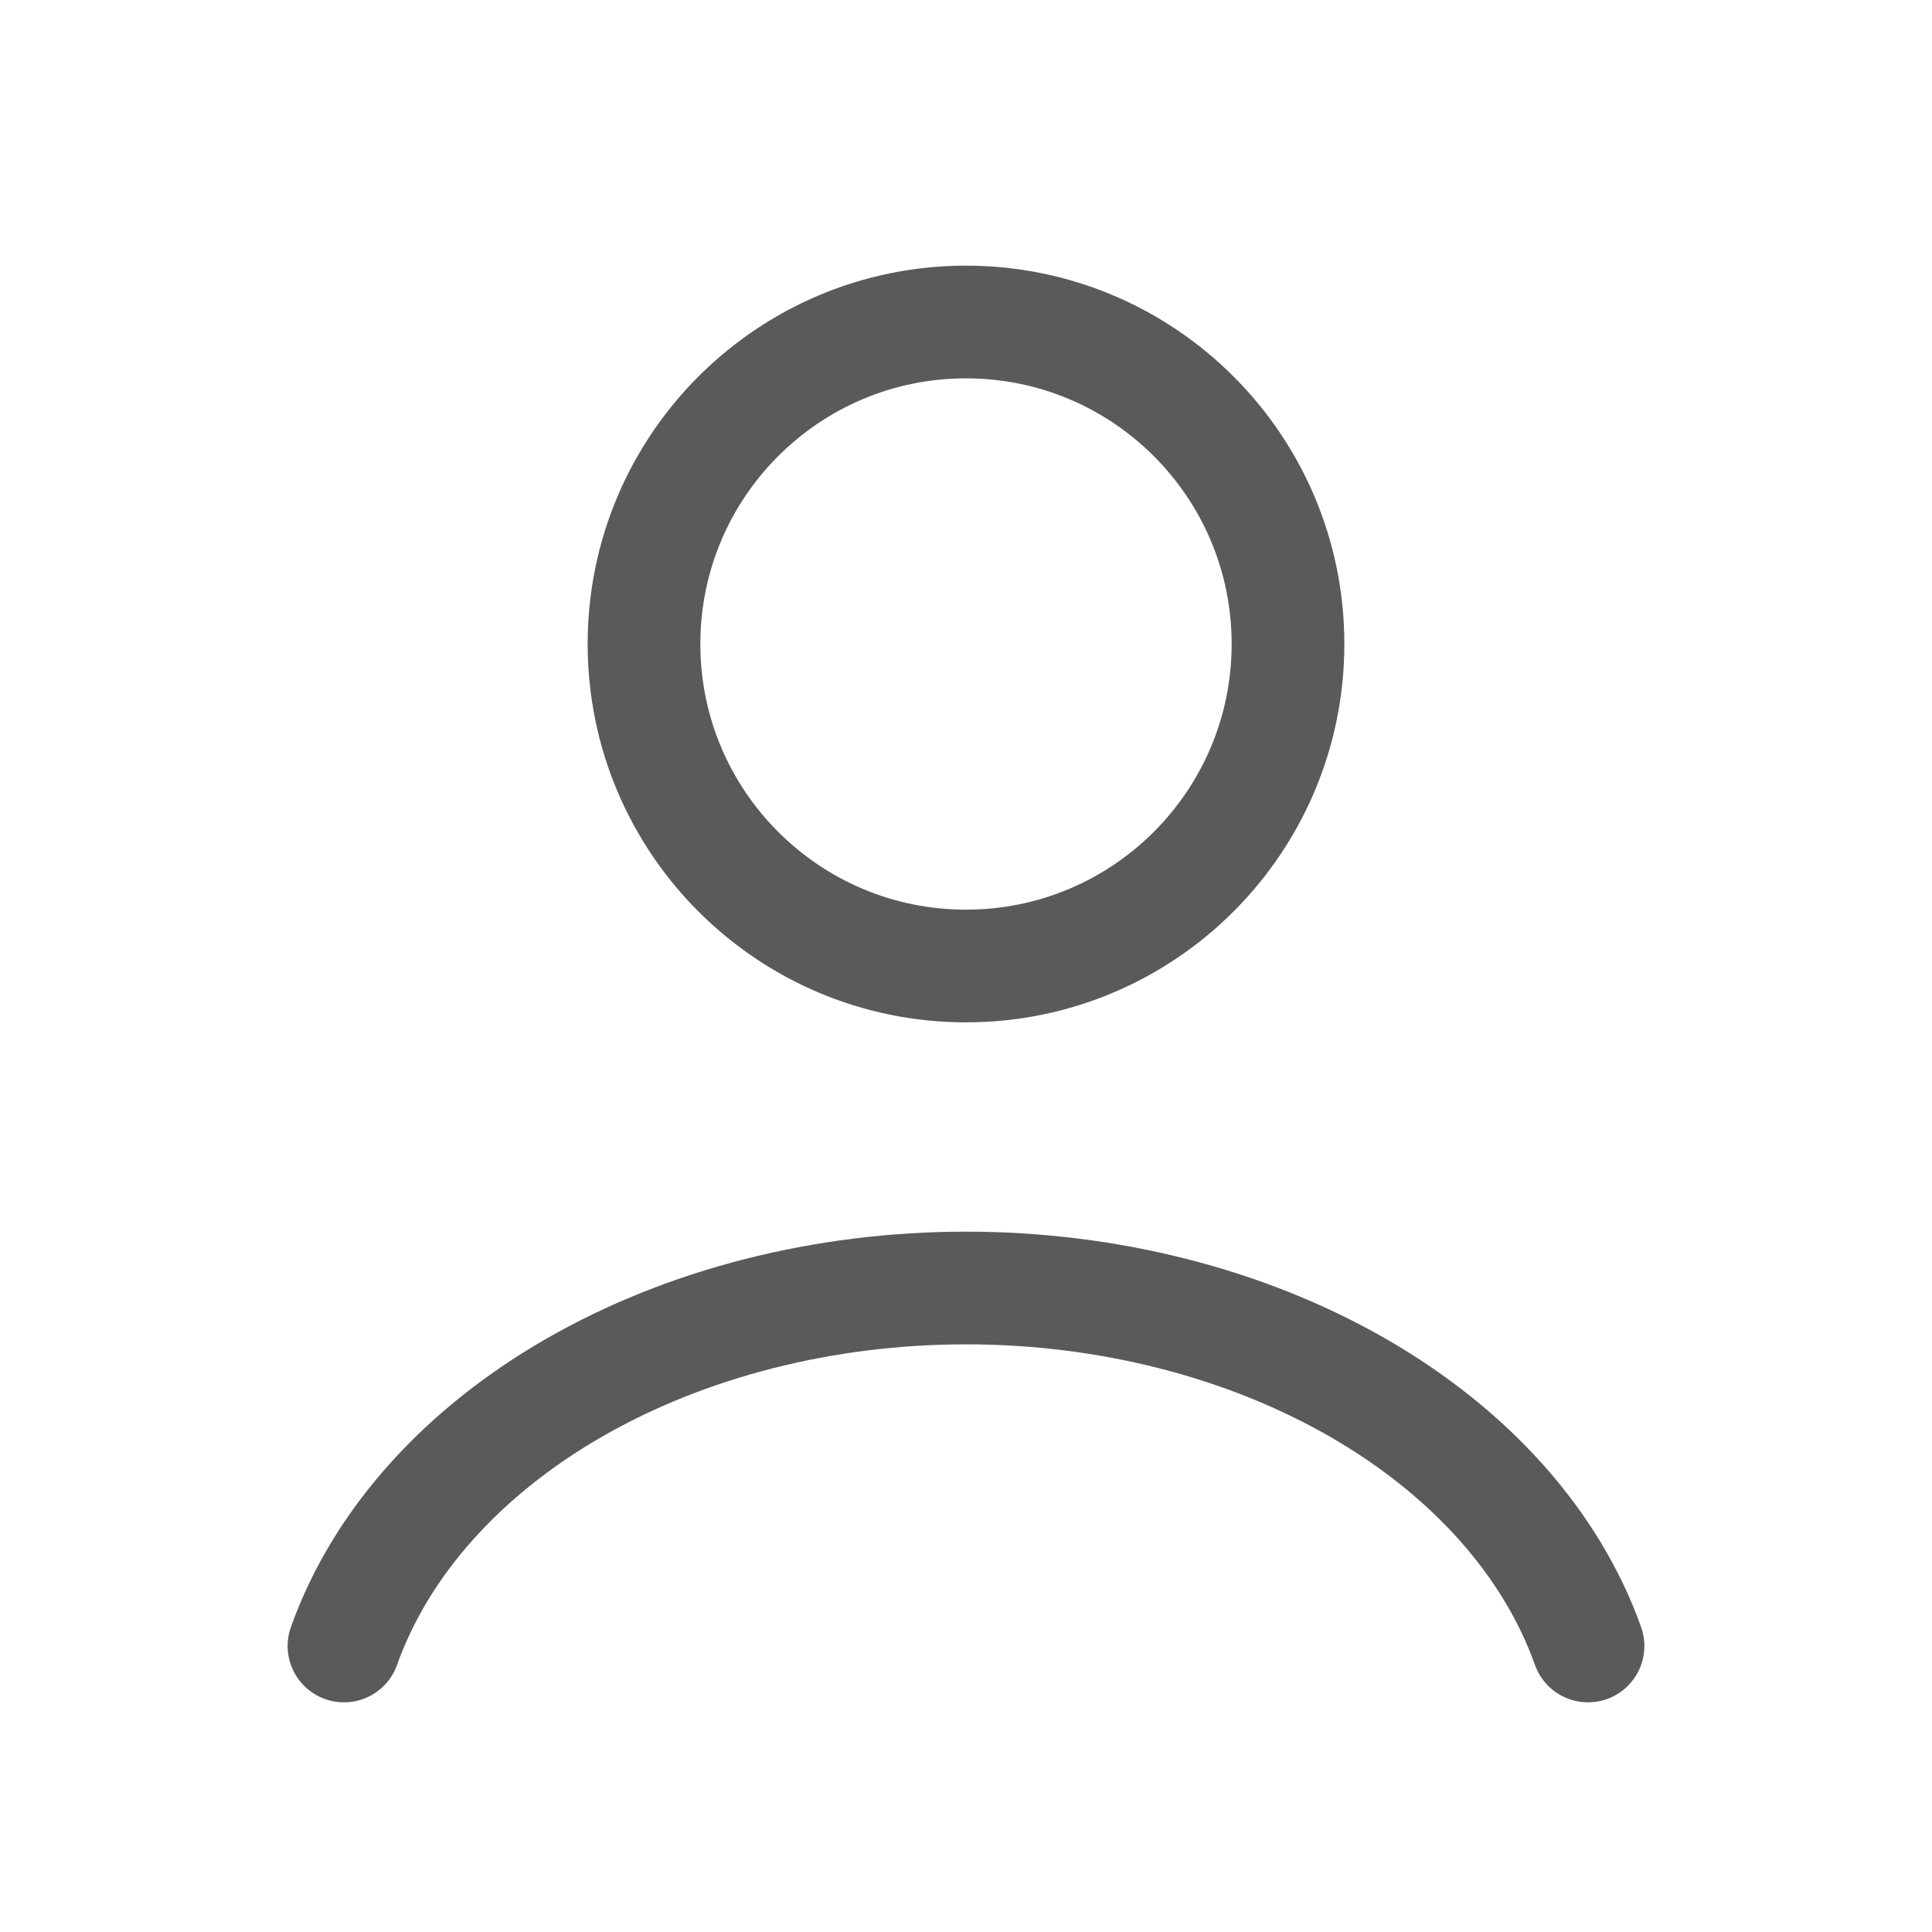
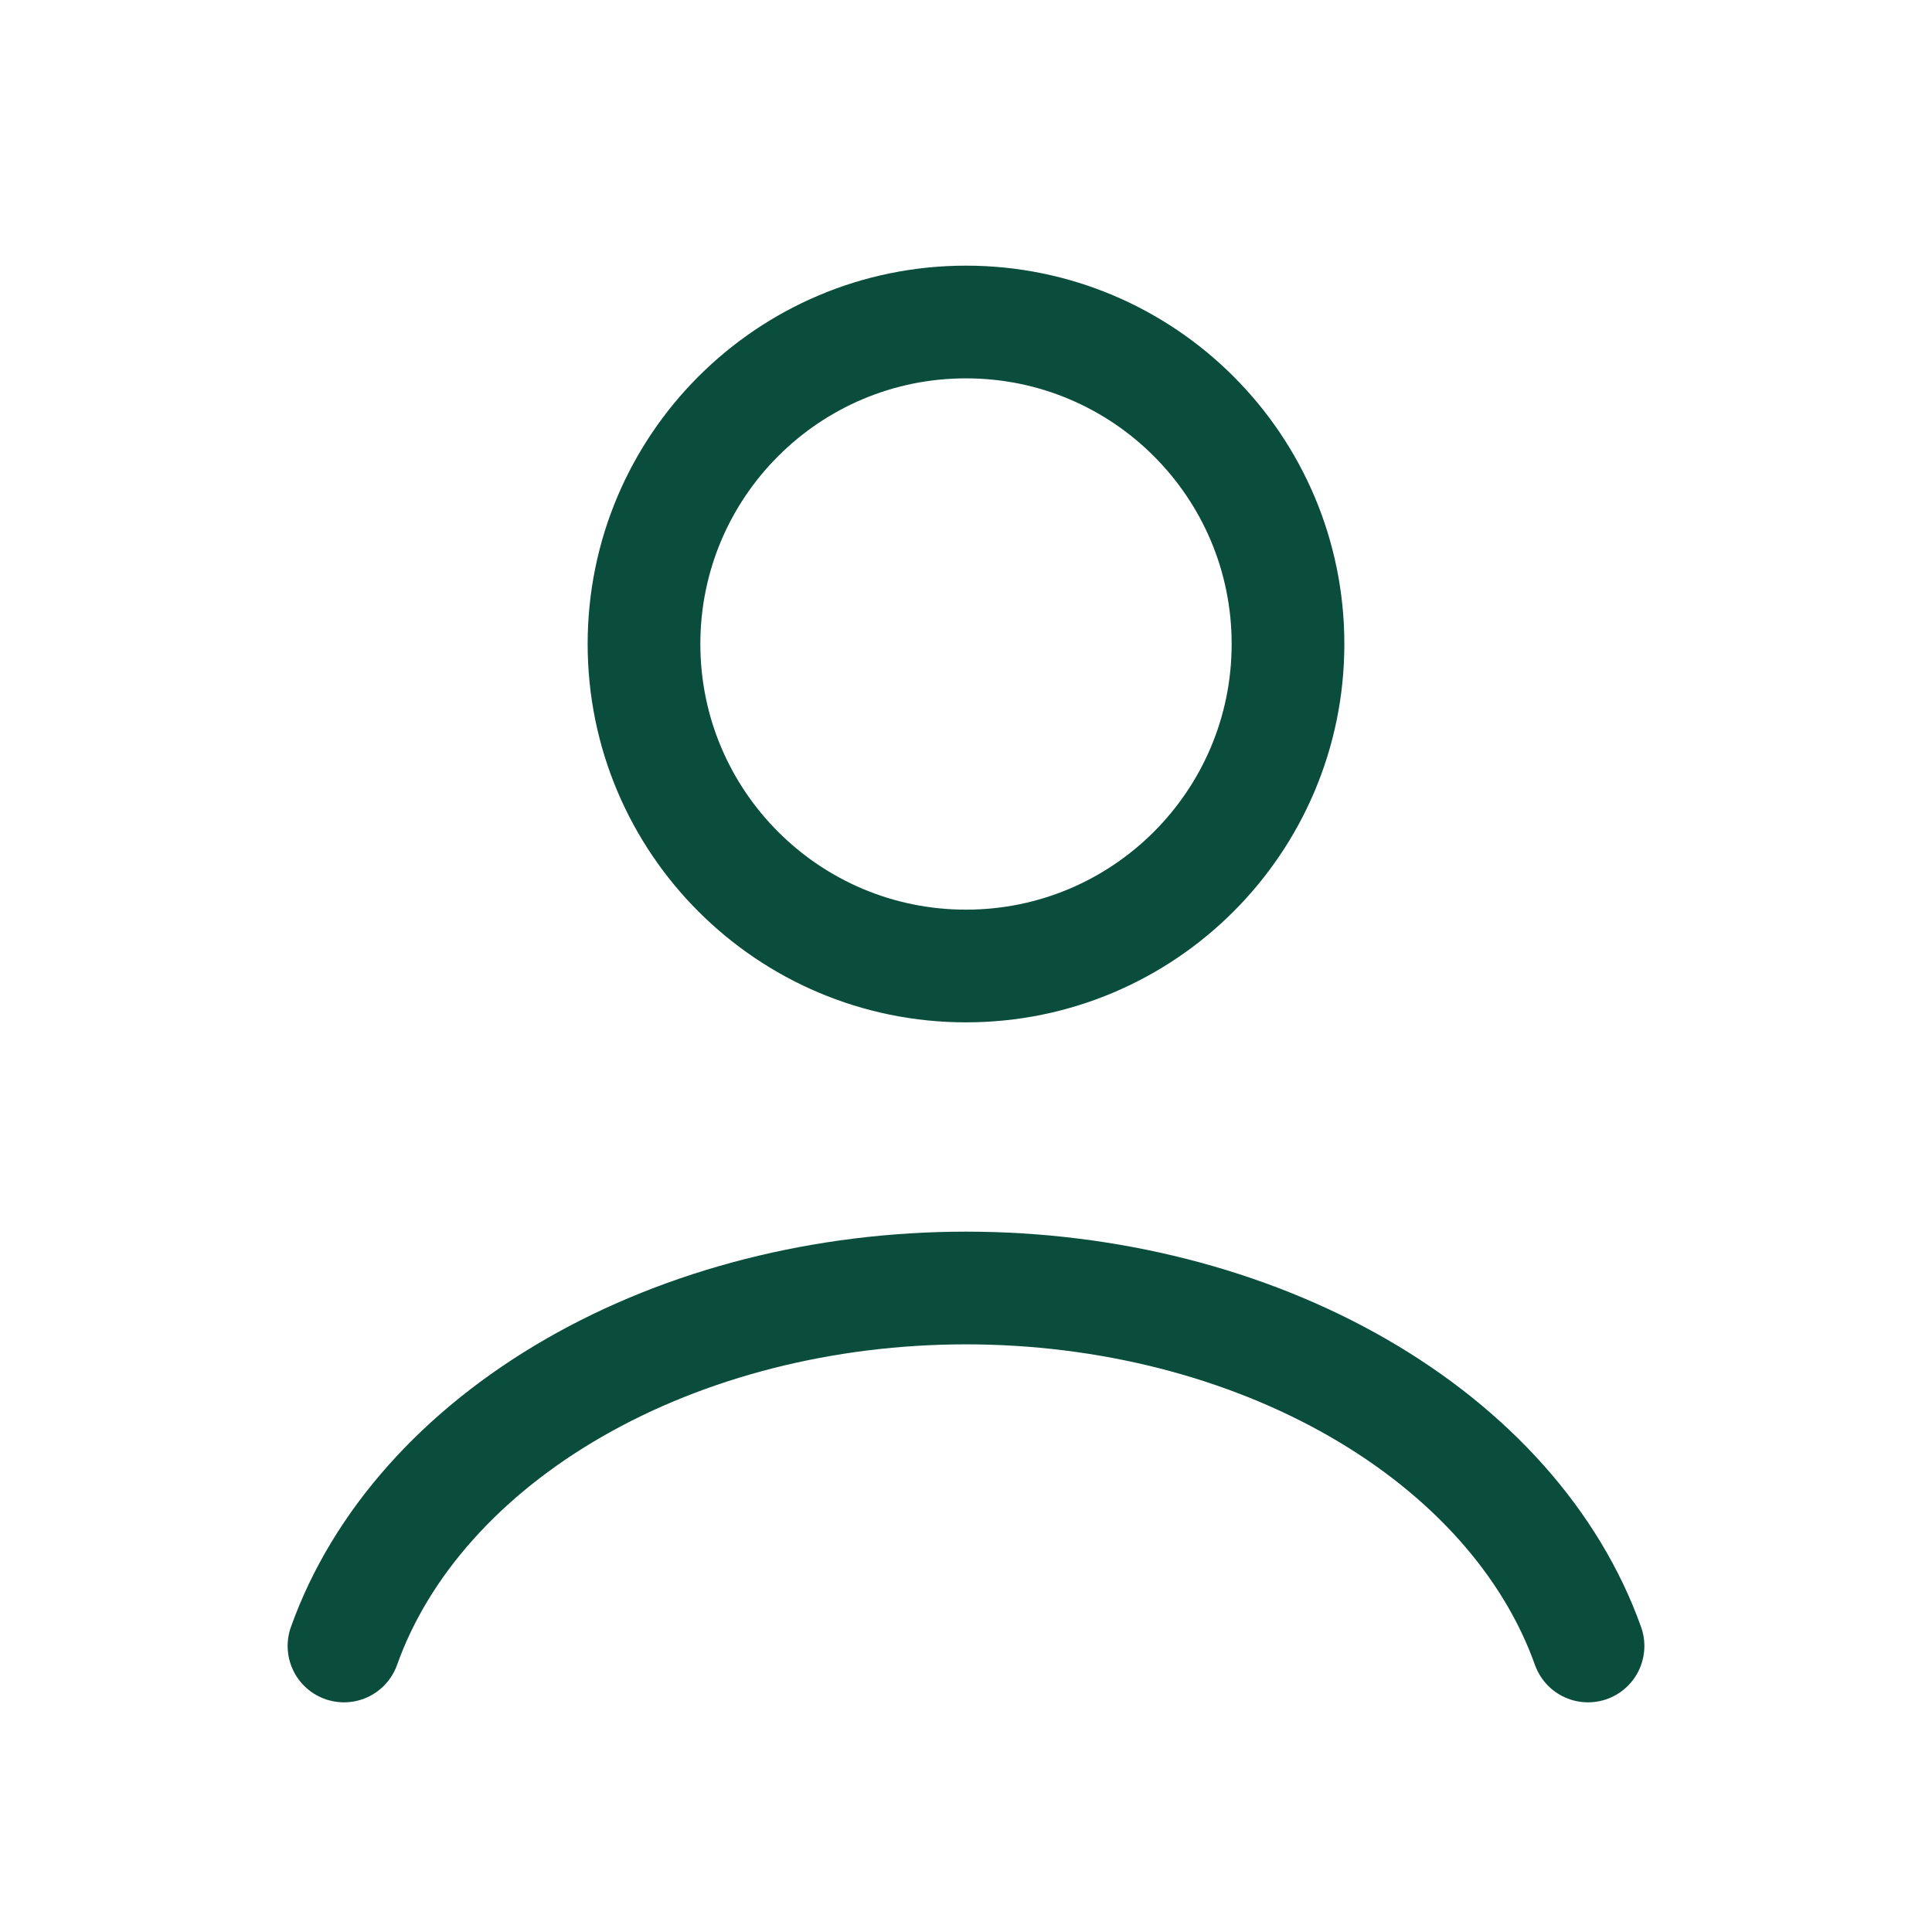
<svg xmlns="http://www.w3.org/2000/svg" width="24" height="24" viewBox="0 0 24 24" fill="none">
-   <path d="M19.727 20.447c-.455-1.276-1.46-2.403-2.857-3.207C15.473 16.436 13.761 16 12 16c-1.761 0-3.473.436-4.87 1.24-1.397.804-2.402 1.931-2.857 3.207" stroke="#5A5A5A" stroke-width="1.4" stroke-linecap="round" />
-   <circle cx="12" cy="8" r="4" stroke="#5A5A5A" stroke-width="1.4" stroke-linecap="round" />
+   <path d="M19.727 20.447c-.455-1.276-1.46-2.403-2.857-3.207C15.473 16.436 13.761 16 12 16c-1.761 0-3.473.436-4.87 1.24-1.397.804-2.402 1.931-2.857 3.207" stroke="#0a4d3c" stroke-width="1.4" stroke-linecap="round" />
+   <circle cx="12" cy="8" r="4" stroke="#0a4d3c" stroke-width="1.4" stroke-linecap="round" />
</svg>
